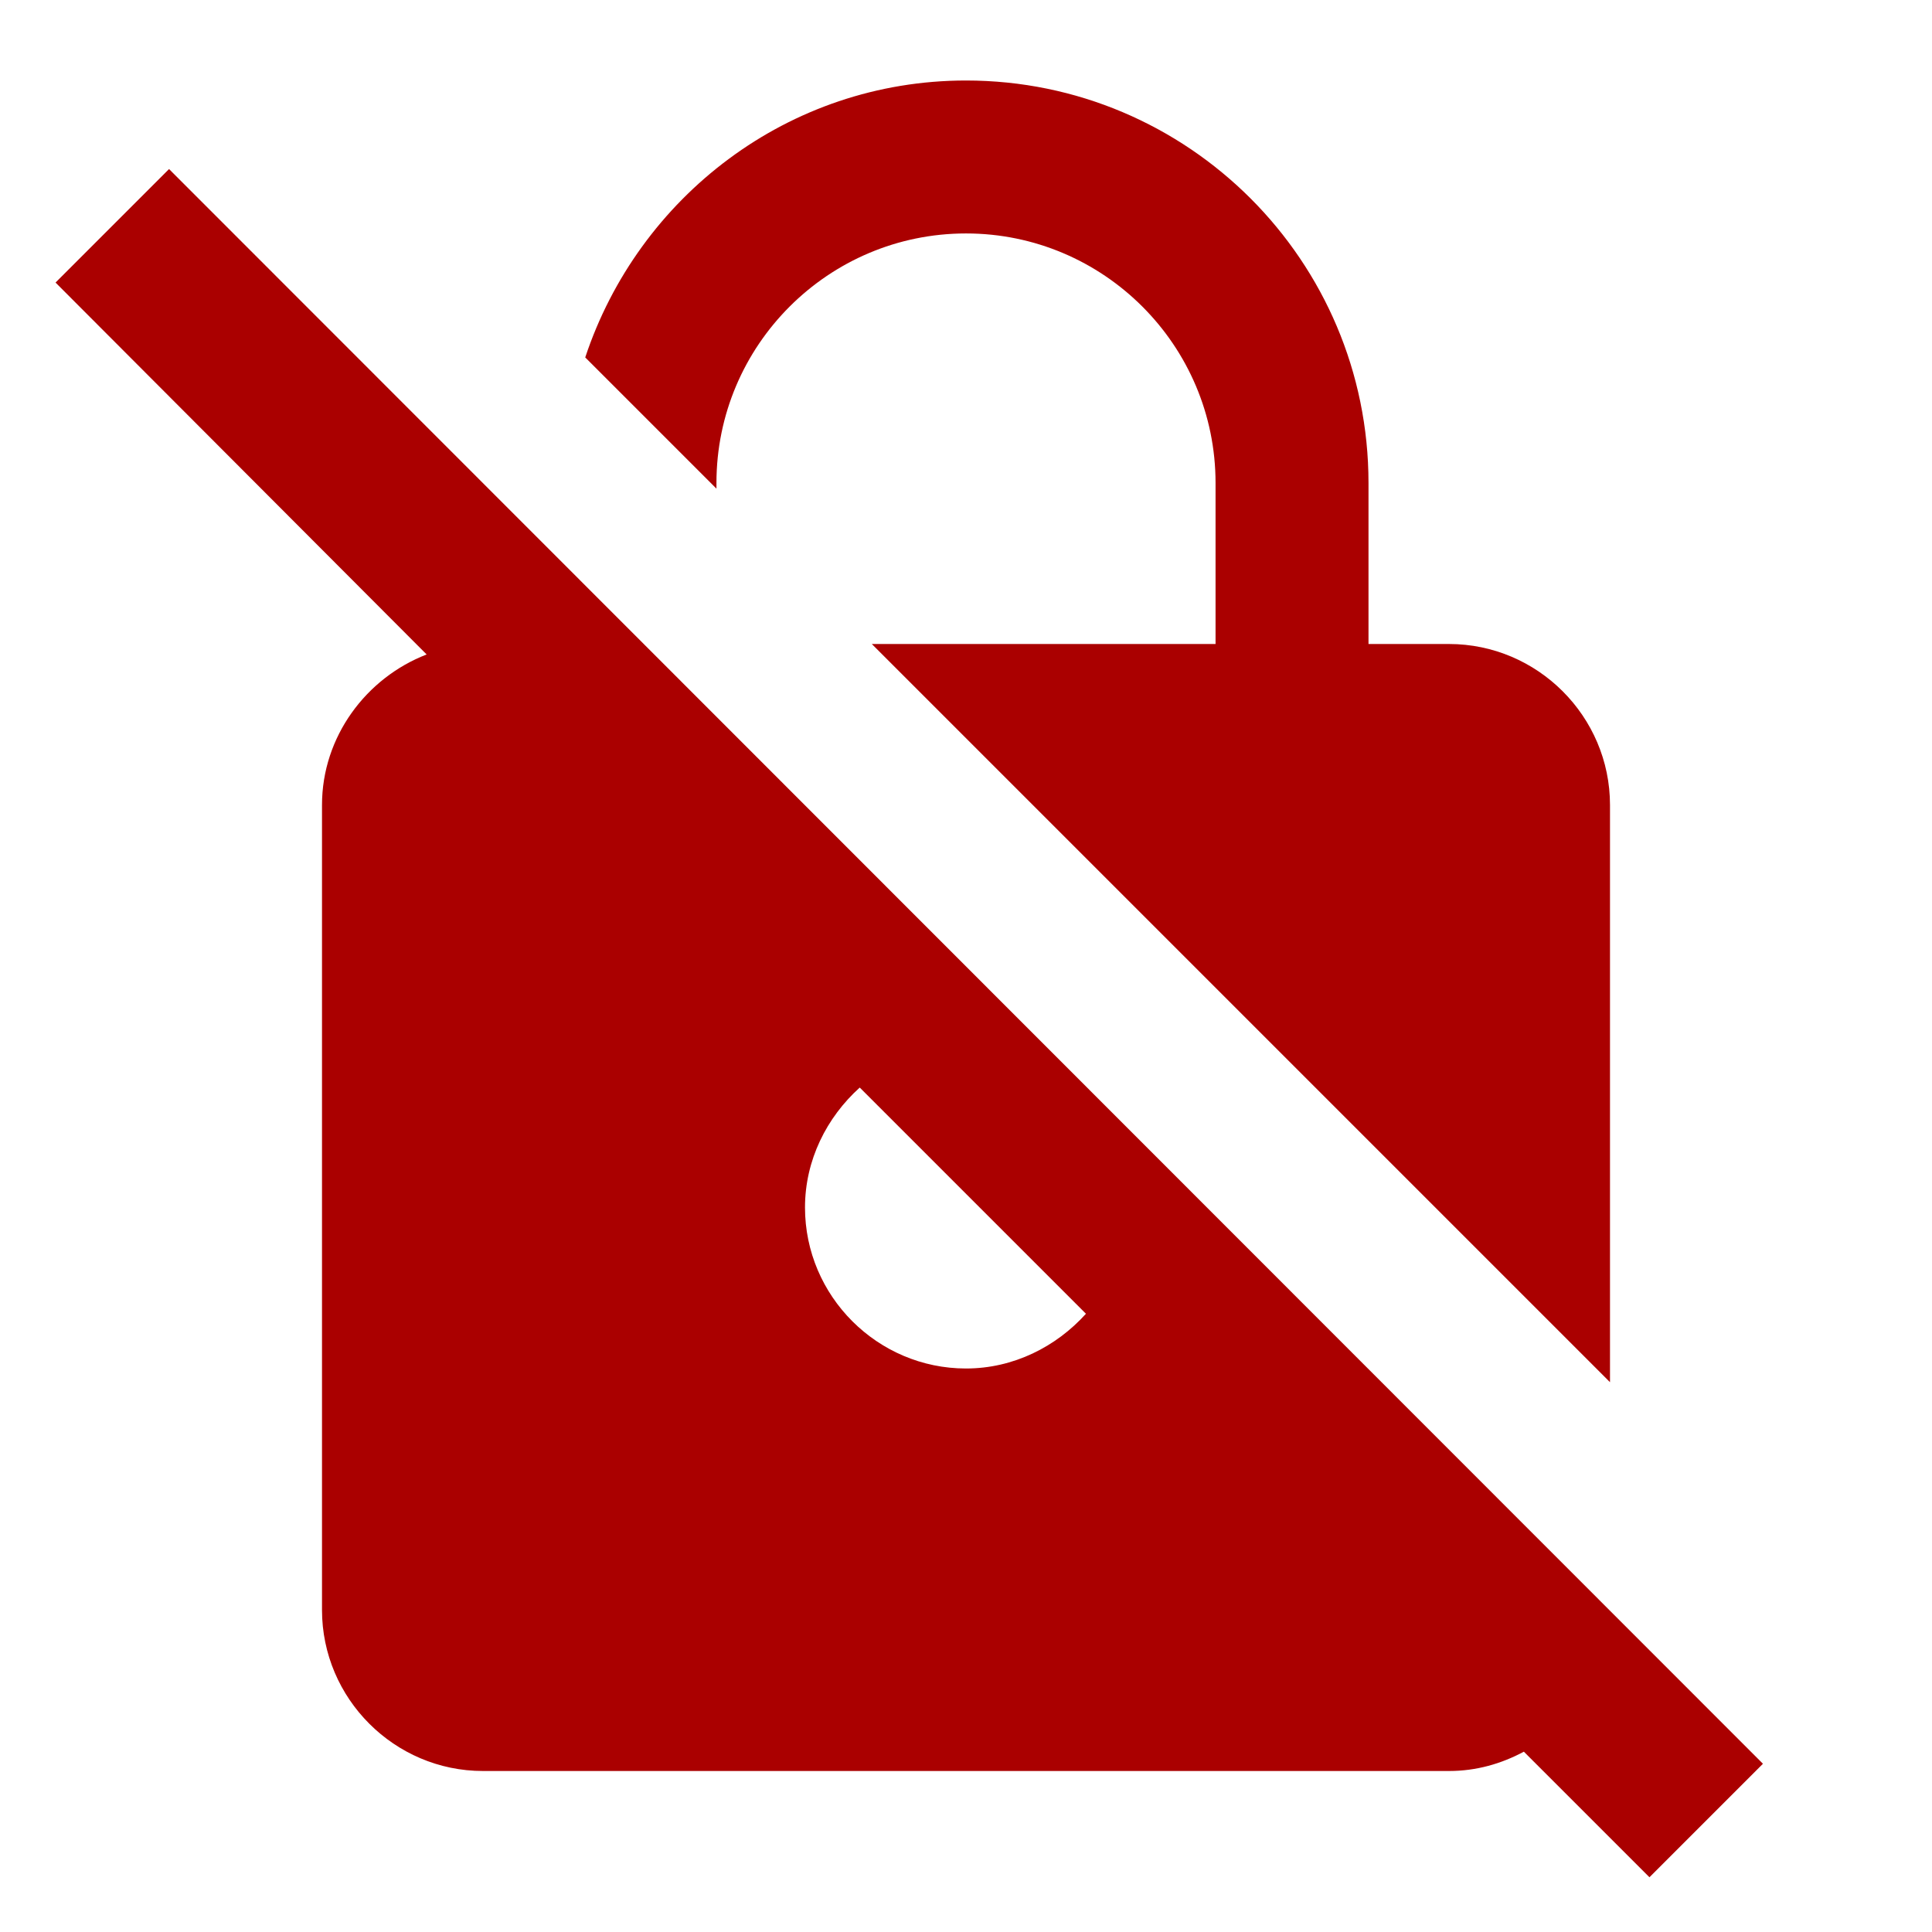
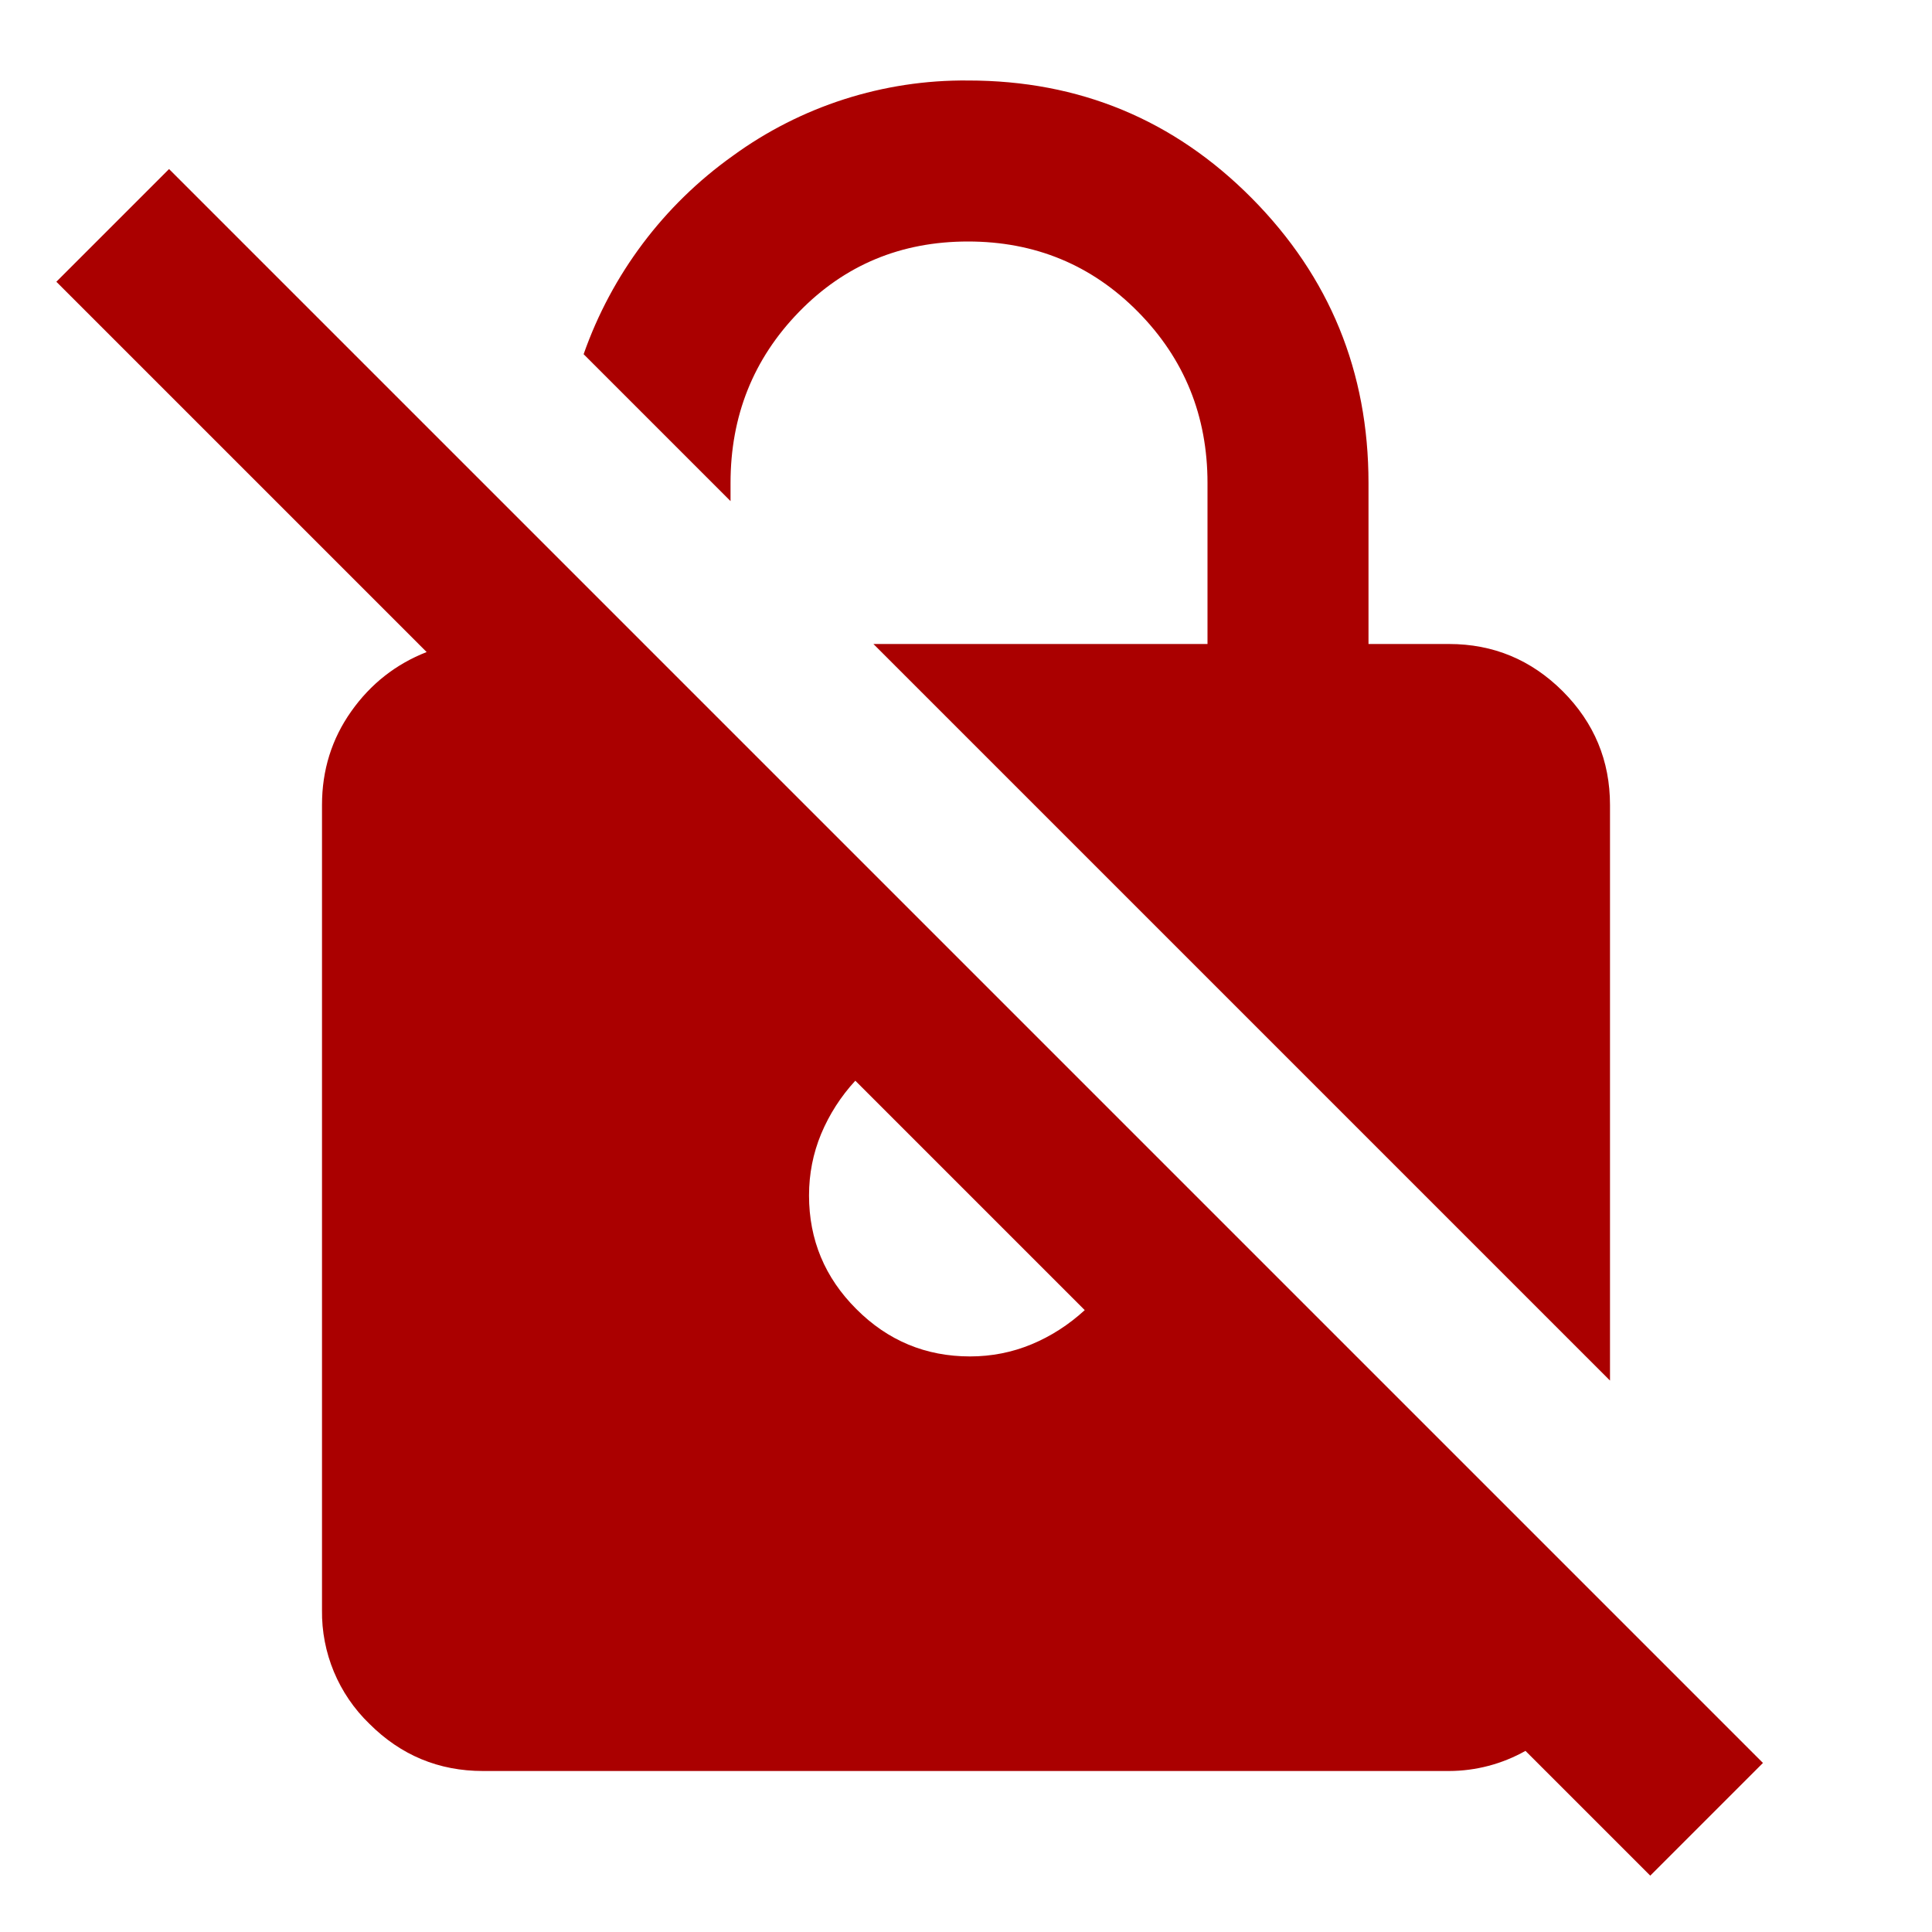
- <svg xmlns="http://www.w3.org/2000/svg" enable-background="new 0 0 24 24" height="24px" viewBox="0 0 24 24" width="24px" fill="#000000" version="1.1" id="svg832">
-   <defs id="defs836" />
-   <g id="g826">
-     <path d="M0,0h24v24H0V0z" fill="none" id="path824" />
-   </g>
-   <g id="g830" style="fill:#aa0000">
-     <path d="M8.9,6c0-1.71,1.39-3.1,3.1-3.1s3.1,1.39,3.1,3.1v2h-4.27L20,17.17V10c0-1.1-0.9-2-2-2h-1V6c0-2.76-2.24-5-5-5 C9.79,1,7.93,2.45,7.27,4.44L8.9,6.07V6z M2.1,2.1L0.69,3.51L5.3,8.13C4.55,8.42,4,9.15,4,10v10c0,1.1,0.9,2,2,2h12 c0.34,0,0.65-0.09,0.93-0.24l1.56,1.56l1.41-1.41L2.1,2.1z M12,17c-1.1,0-2-0.9-2-2c0-0.59,0.27-1.12,0.68-1.49l2.81,2.81 C13.12,16.73,12.59,17,12,17z" id="path828" style="fill:#aa0000" />
-   </g>
+ <svg xmlns="http://www.w3.org/2000/svg" viewBox="0 0 24 24" height="24" width="24" xml:space="preserve" style="fill-rule:evenodd;clip-rule:evenodd;stroke-linejoin:round;stroke-miterlimit:2">
+   <path style="fill:none;fill-rule:nonzero" d="M0 0h24v24H0z" />
+   <path d="M20 17.15 10.85 8H15V6c0-.833-.287-1.542-.862-2.125S12.858 3 12.025 3s-1.533.292-2.1.875c-.567.583-.85 1.292-.85 2.125v.225L7.25 4.4A5.096 5.096 0 0 1 9.1 1.938 4.881 4.881 0 0 1 12.025 1c1.383 0 2.558.487 3.525 1.462C16.517 3.438 17 4.617 17 6v2h1c.55 0 1.021.196 1.413.587.391.392.587.863.587 1.413v7.15Zm.5 6.15-1.55-1.55A1.943 1.943 0 0 1 18 22H6c-.55 0-1.021-.196-1.412-.587A1.927 1.927 0 0 1 4 20V10c0-.433.121-.821.363-1.163.241-.341.554-.587.937-.737L.7 3.5l1.4-1.4 19.8 19.8-1.4 1.4Zm-9.875-9.875a2.26 2.26 0 0 0-.425.662c-.1.242-.15.496-.15.763 0 .55.196 1.021.588 1.412.391.392.862.588 1.412.588.267 0 .521-.05.763-.15.241-.1.462-.242.662-.425l-2.85-2.85Z" style="fill:#a00;fill-rule:nonzero" />
</svg>
